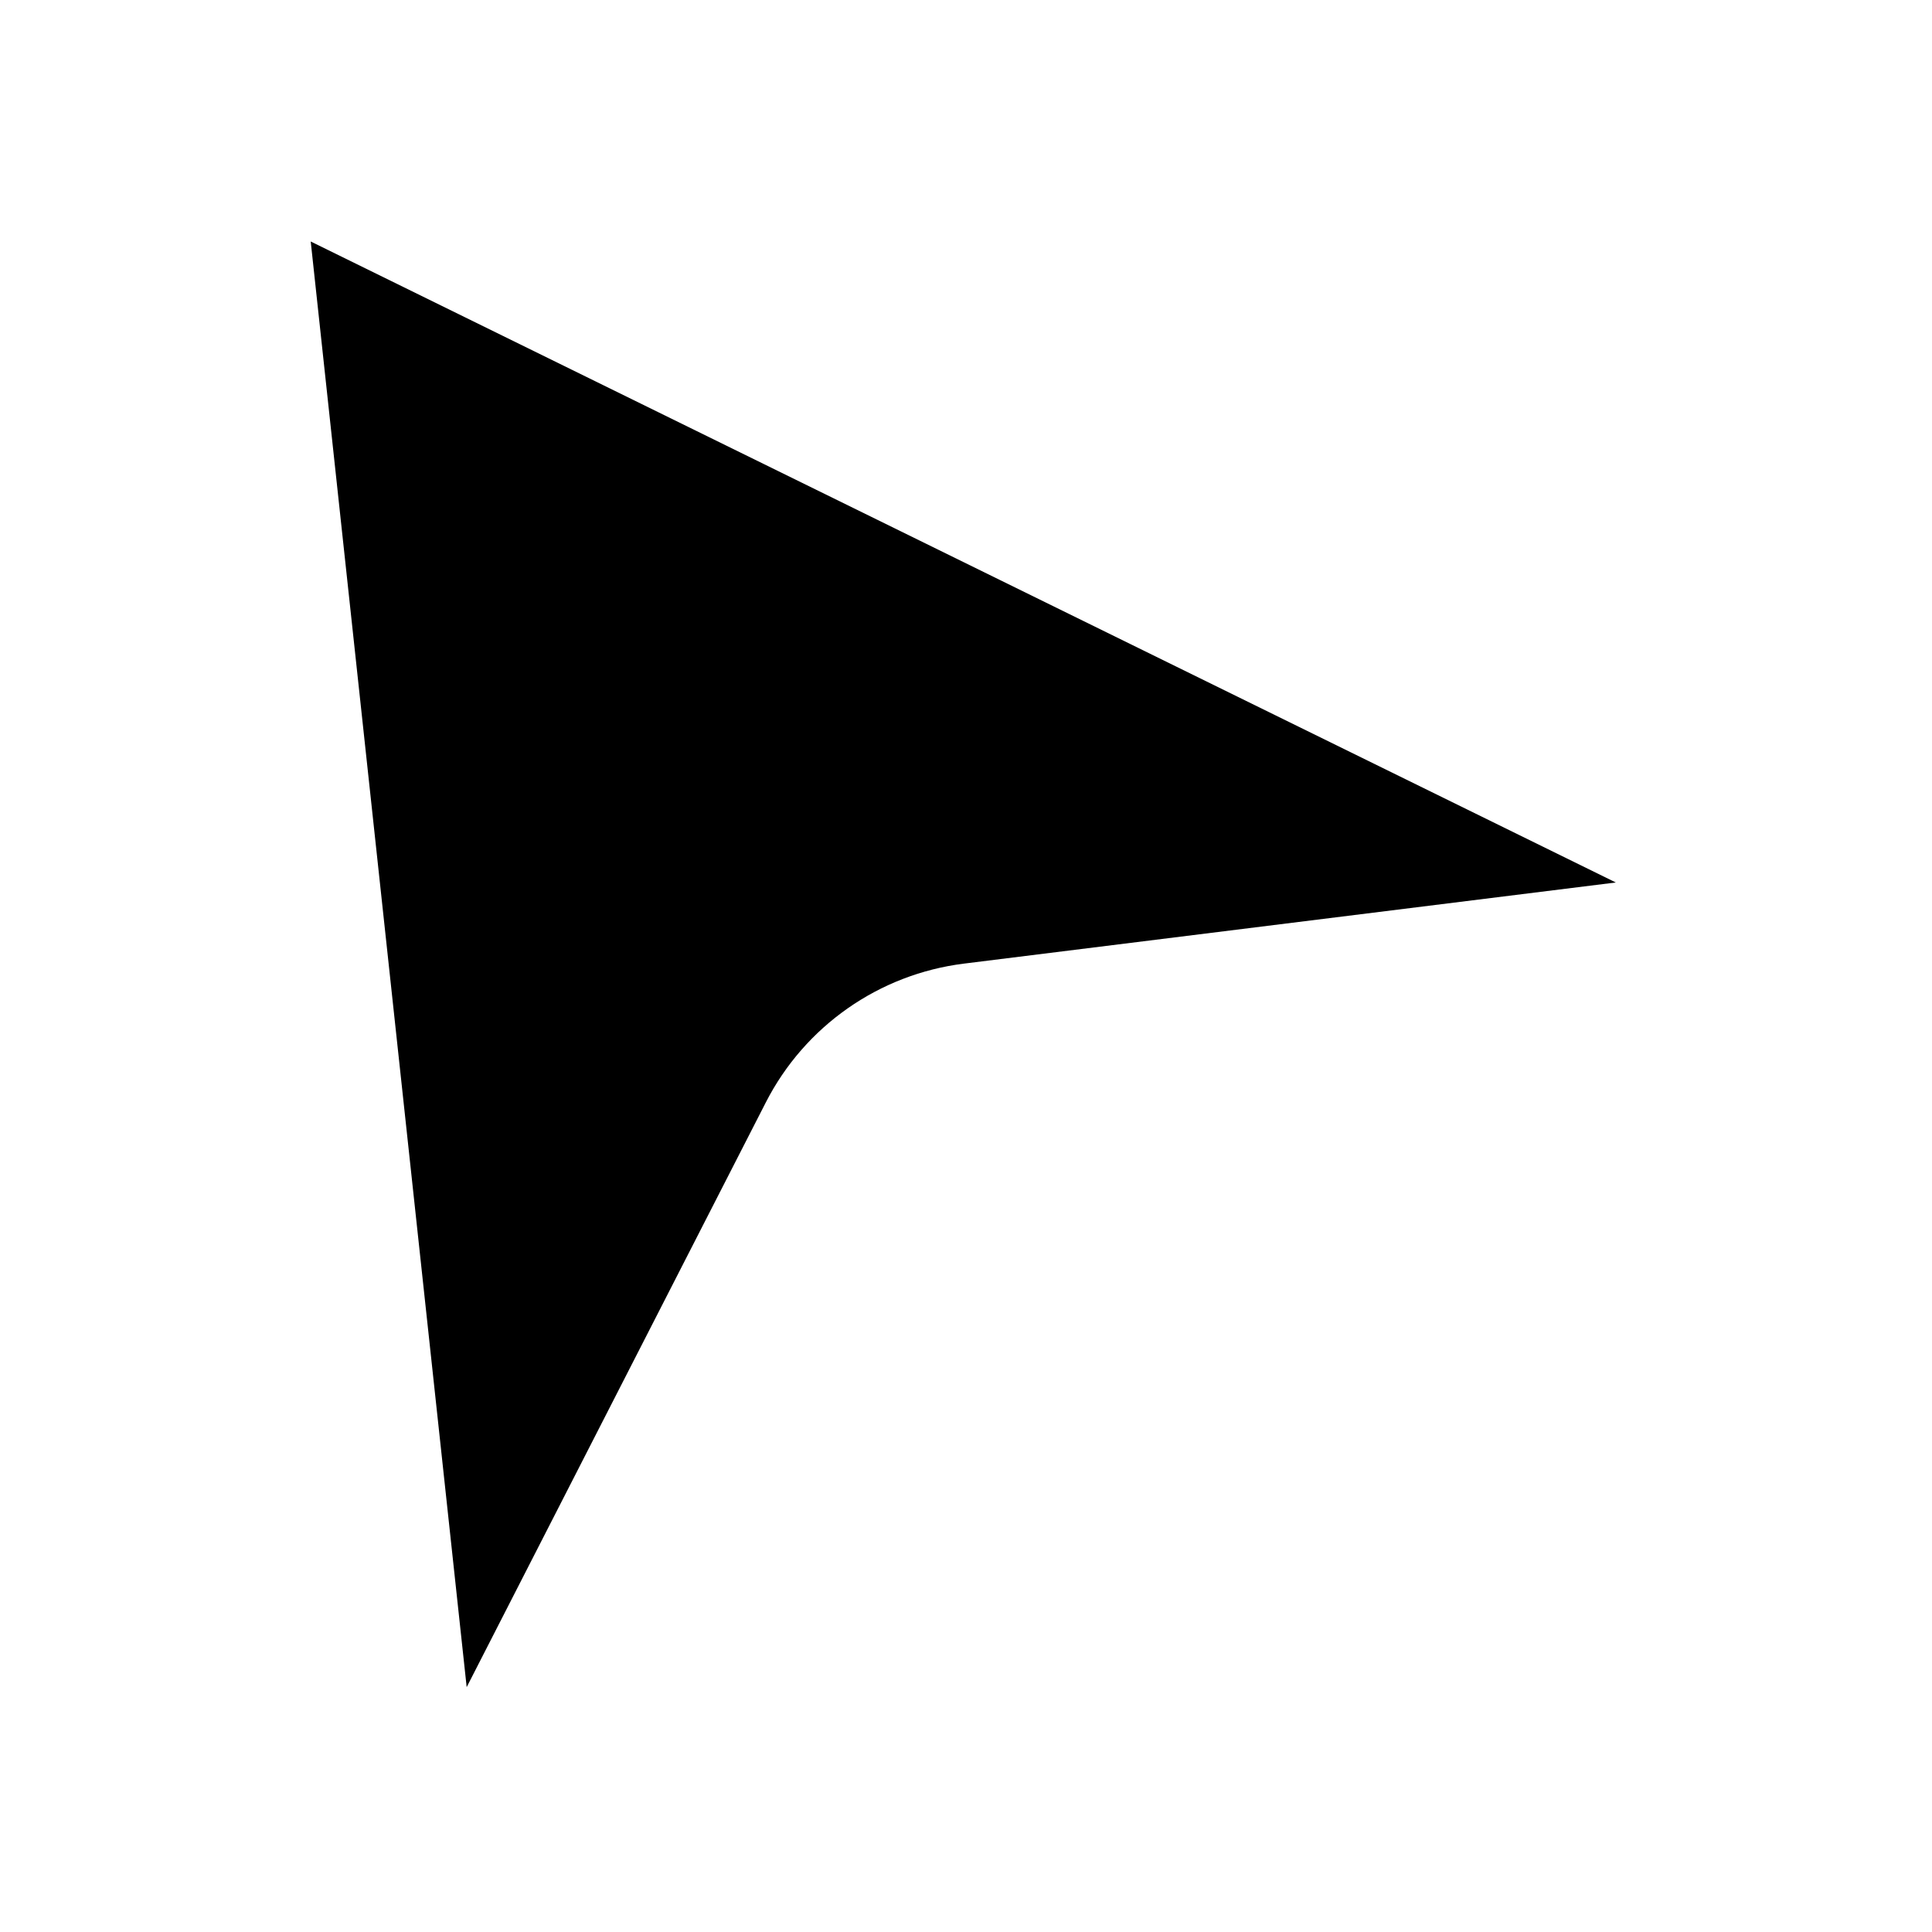
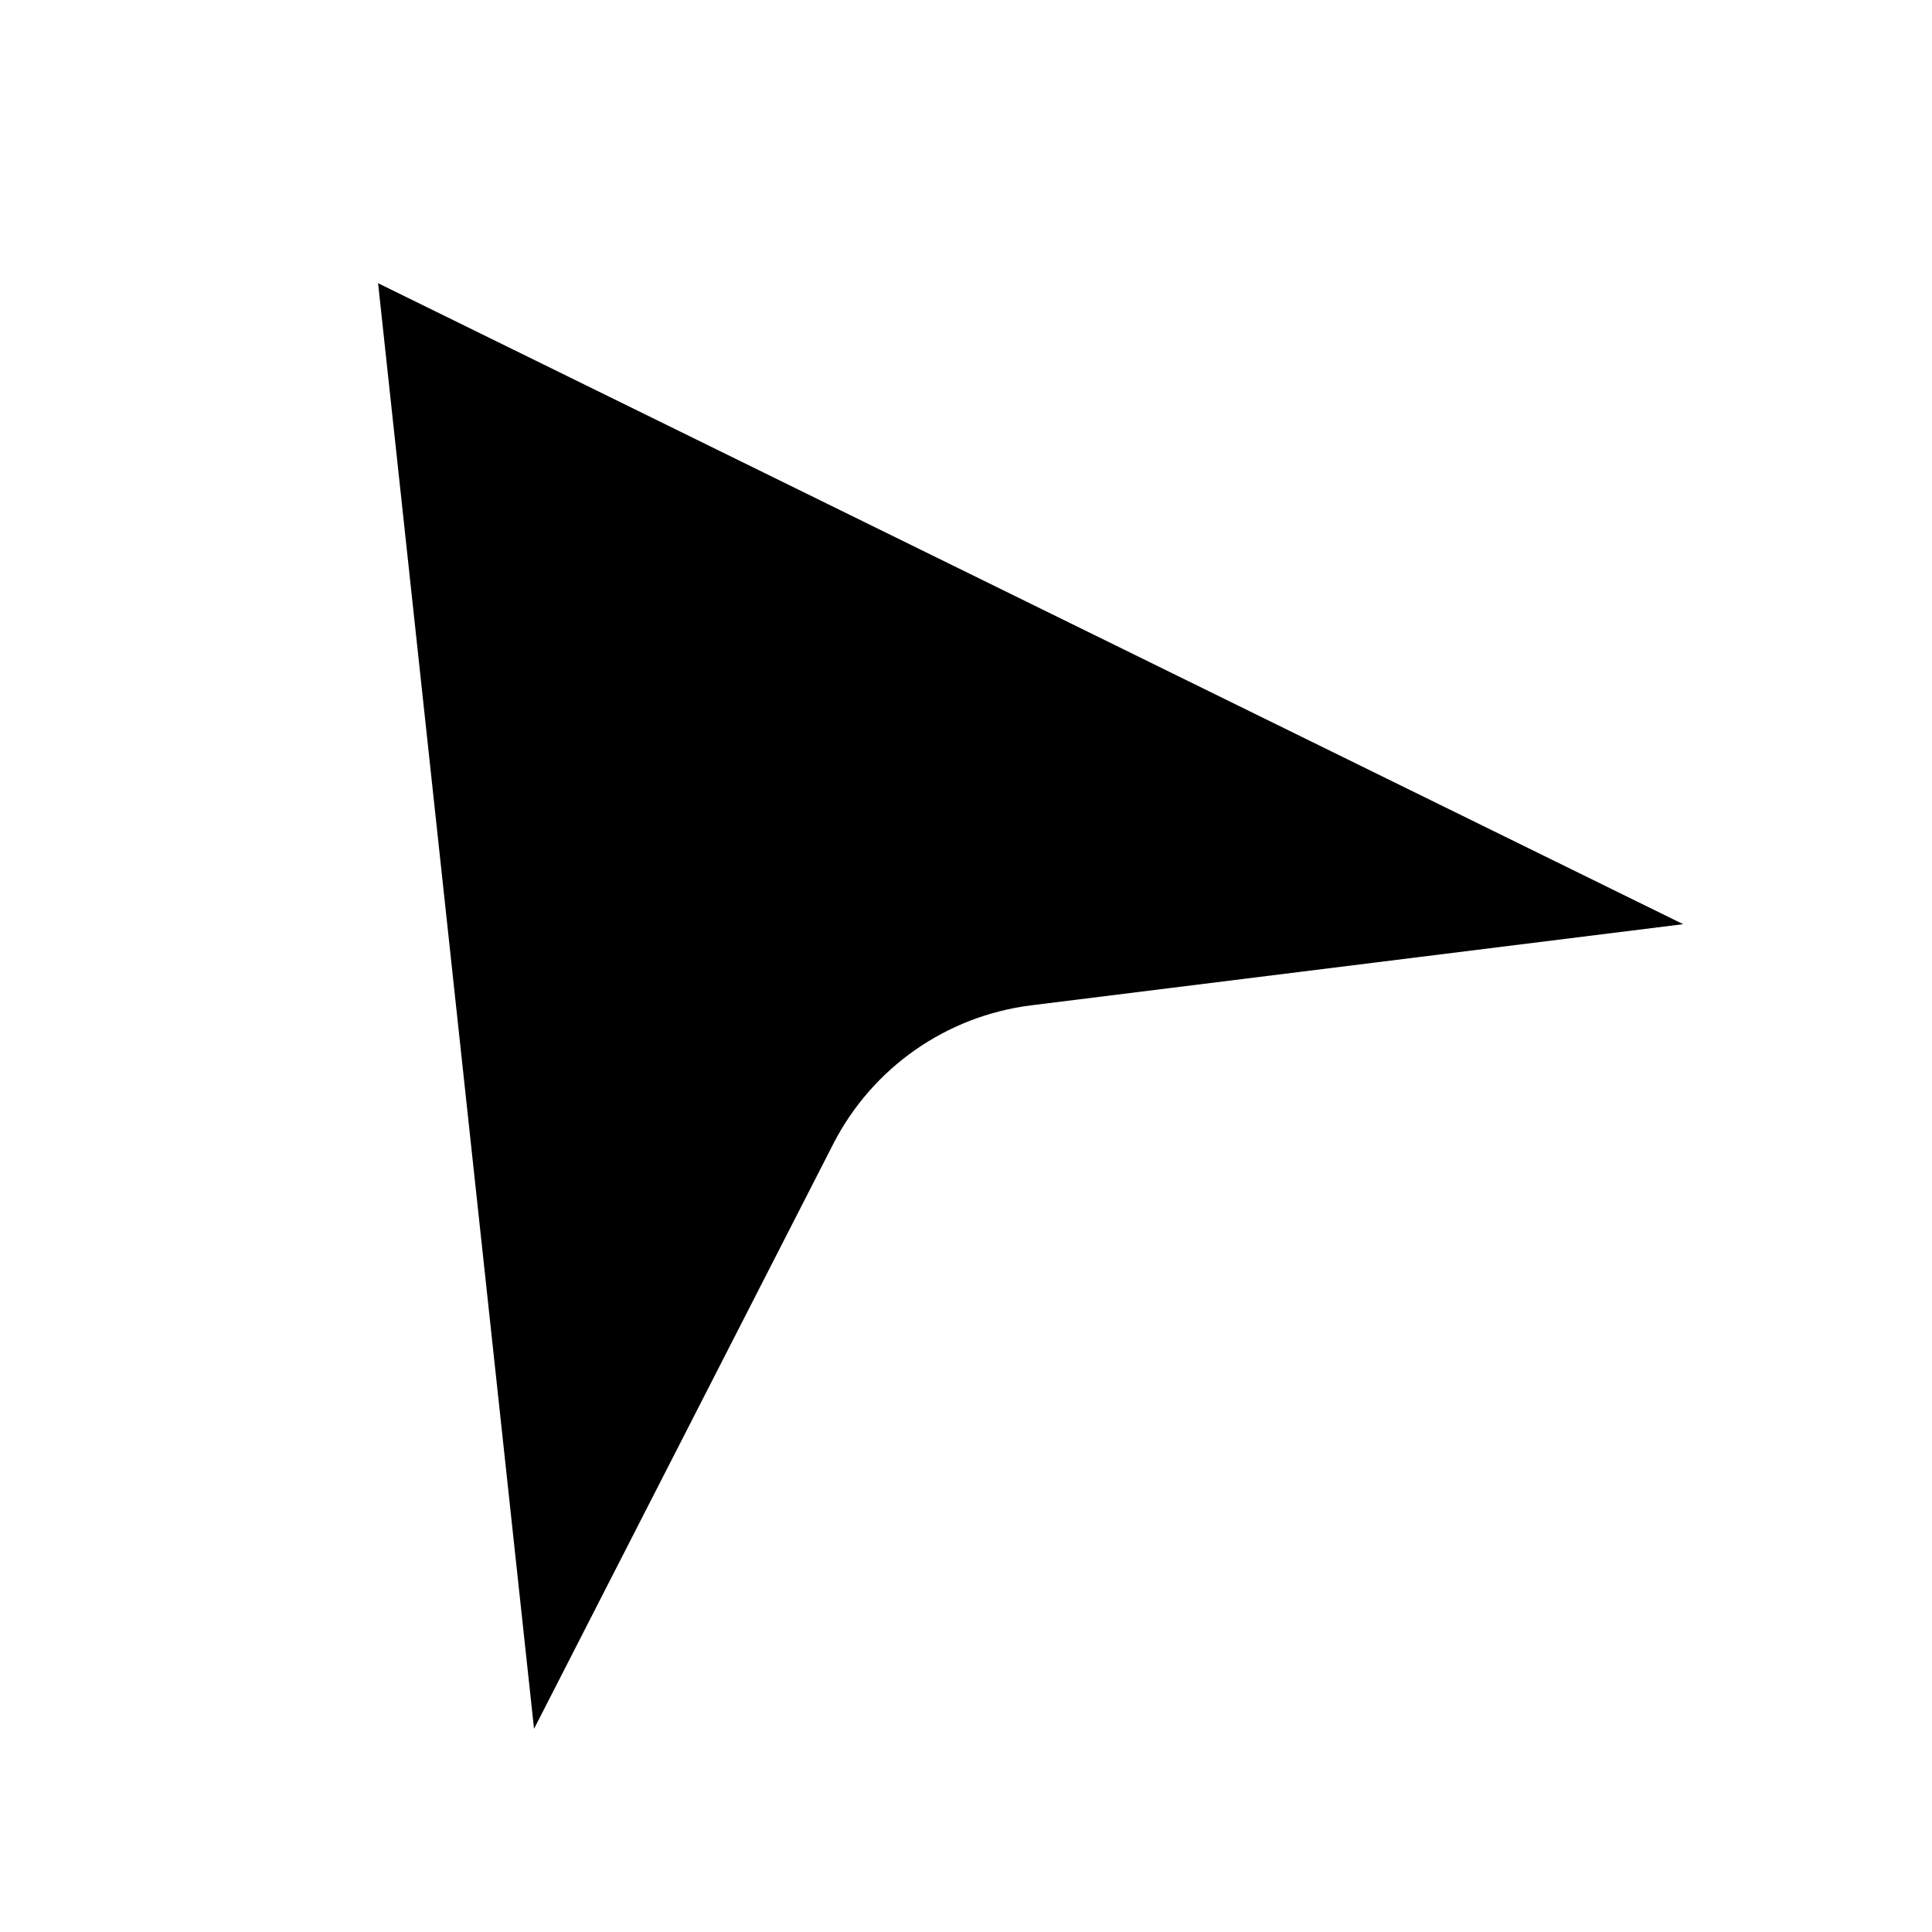
<svg xmlns="http://www.w3.org/2000/svg" width="512" height="512" viewBox="0 0 512 512">
  <rect width="512" height="512" fill="#FFFFFF" />
-   <g transform="translate(82.344,64.000) scale(2.44586)">
+   <g transform="translate(100.194,75.050) scale(2.44586)">
    <path d="M0 0L141.409 69.451L70.782 78.241C61.578 79.386 53.538 85.016 49.313 93.274L16.898 156.635L0 0Z" fill="#000000" />
  </g>
</svg>
